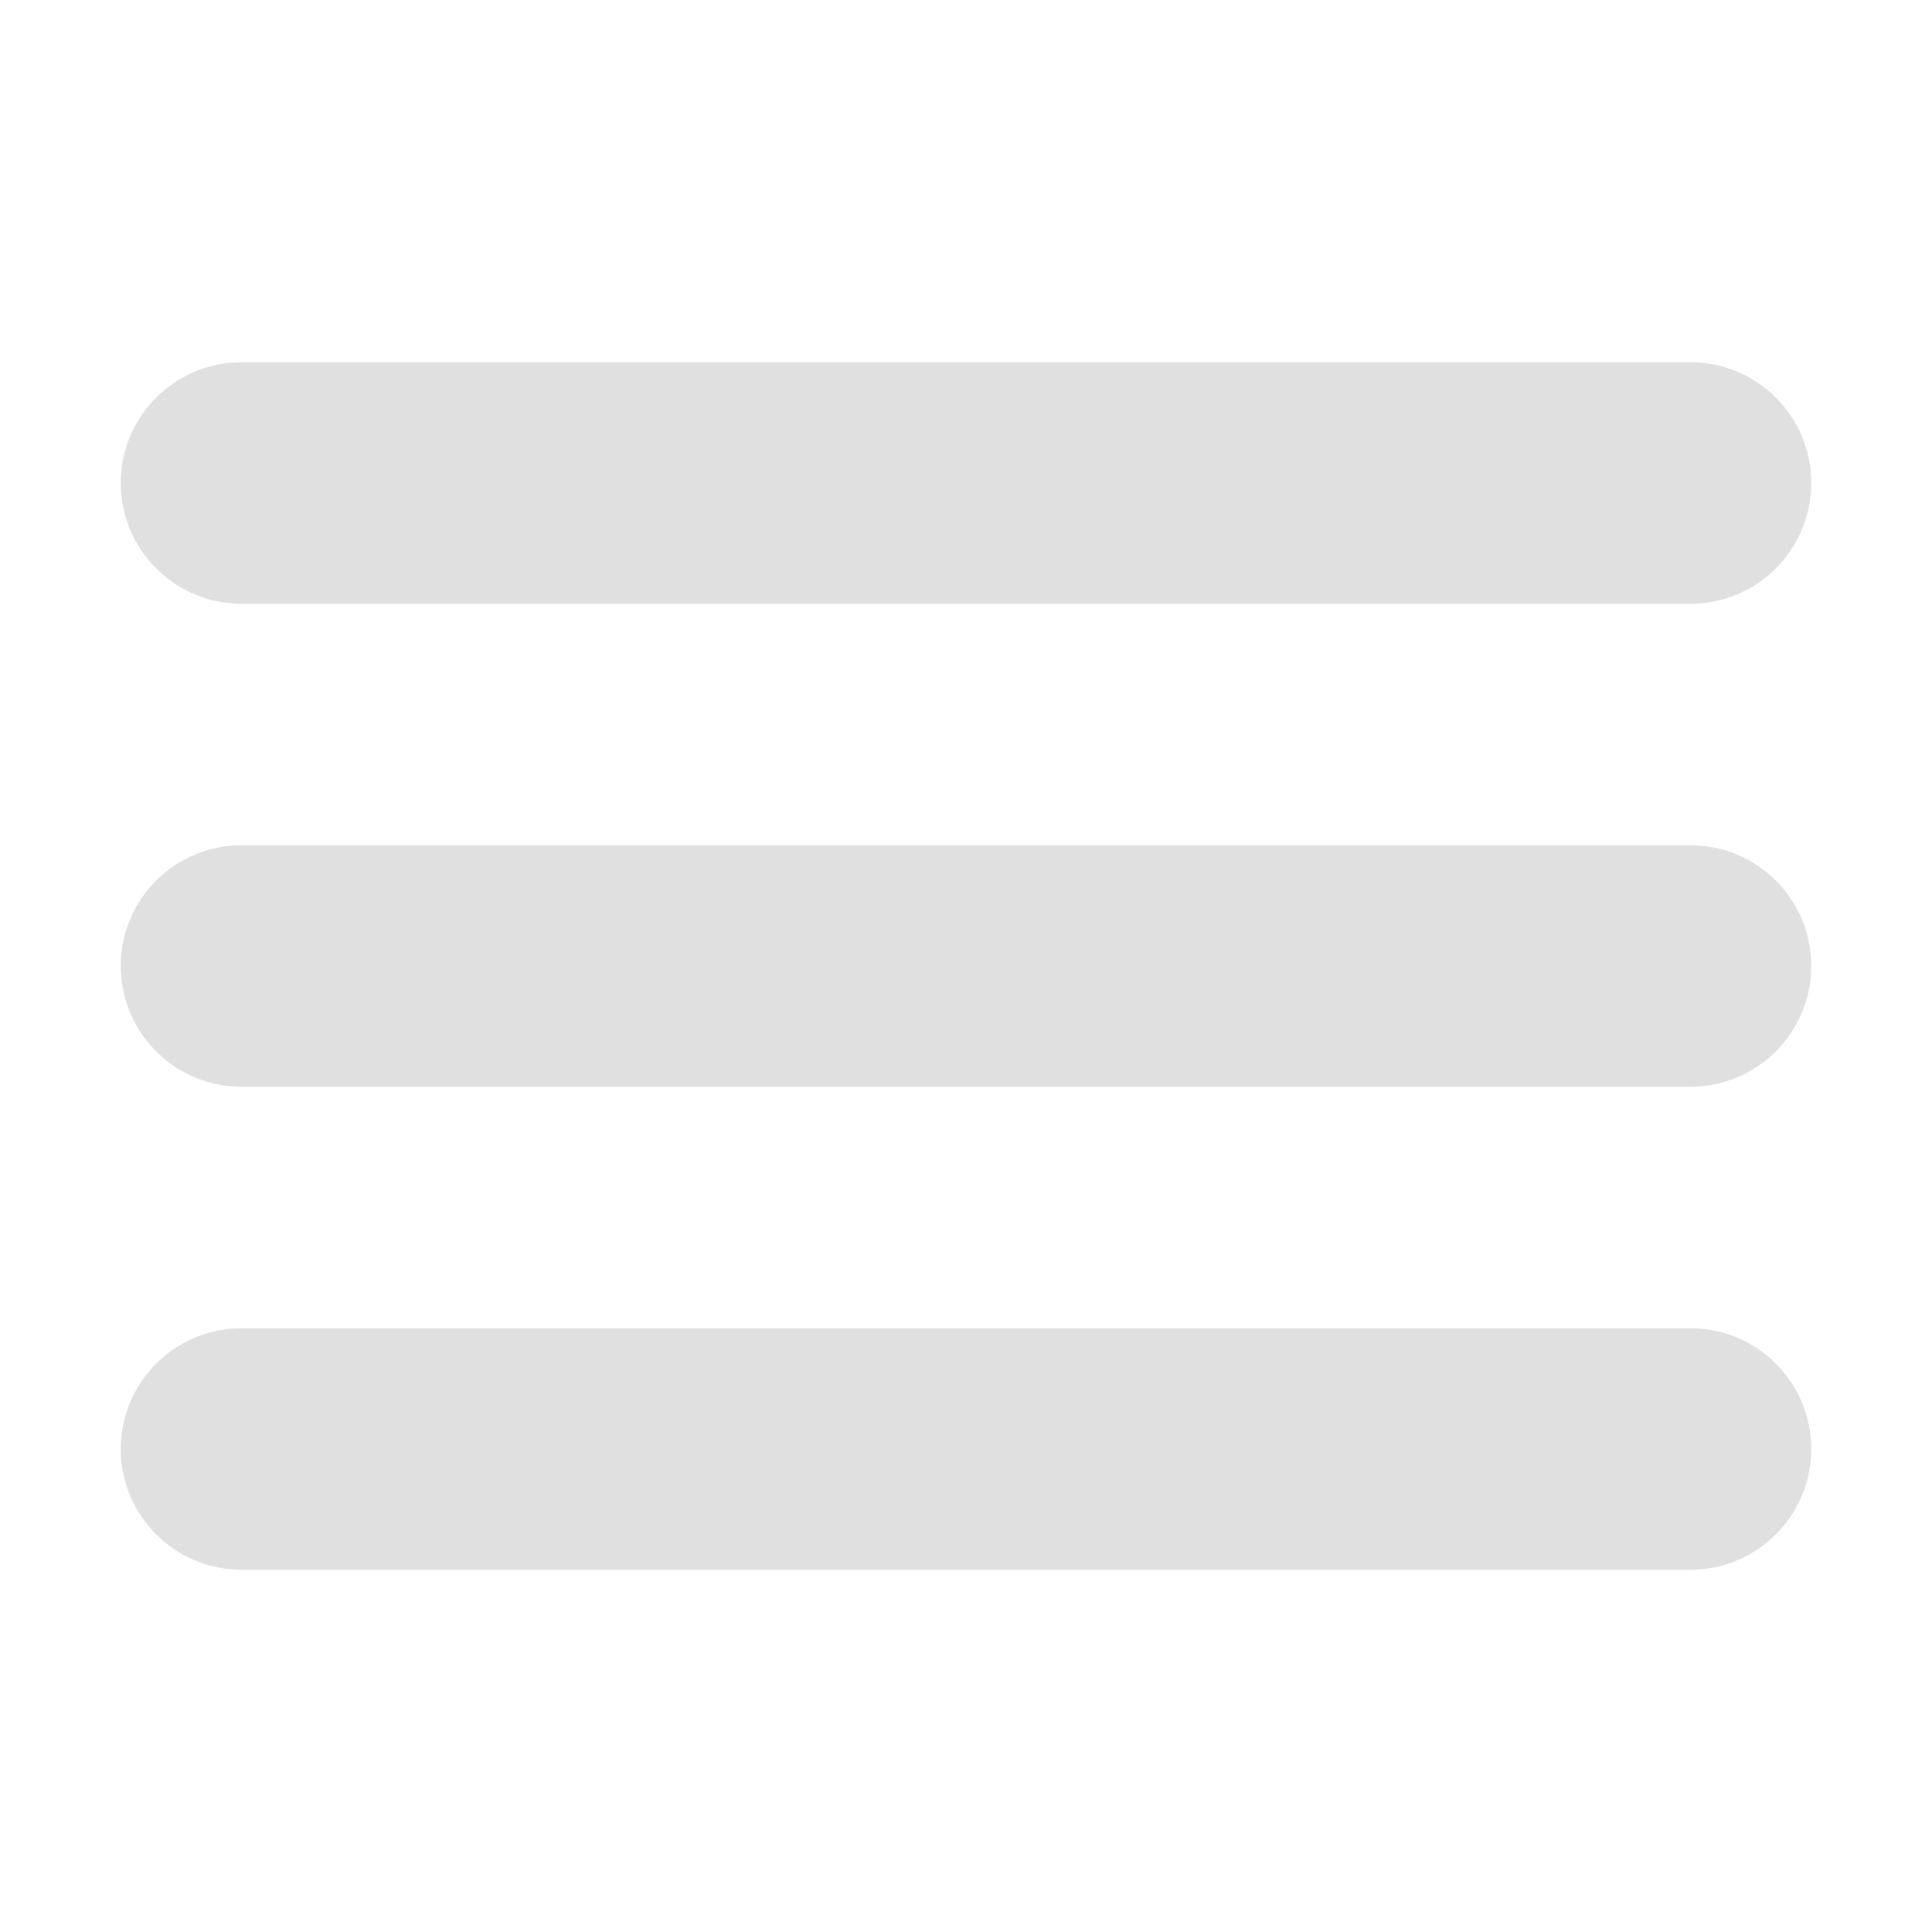
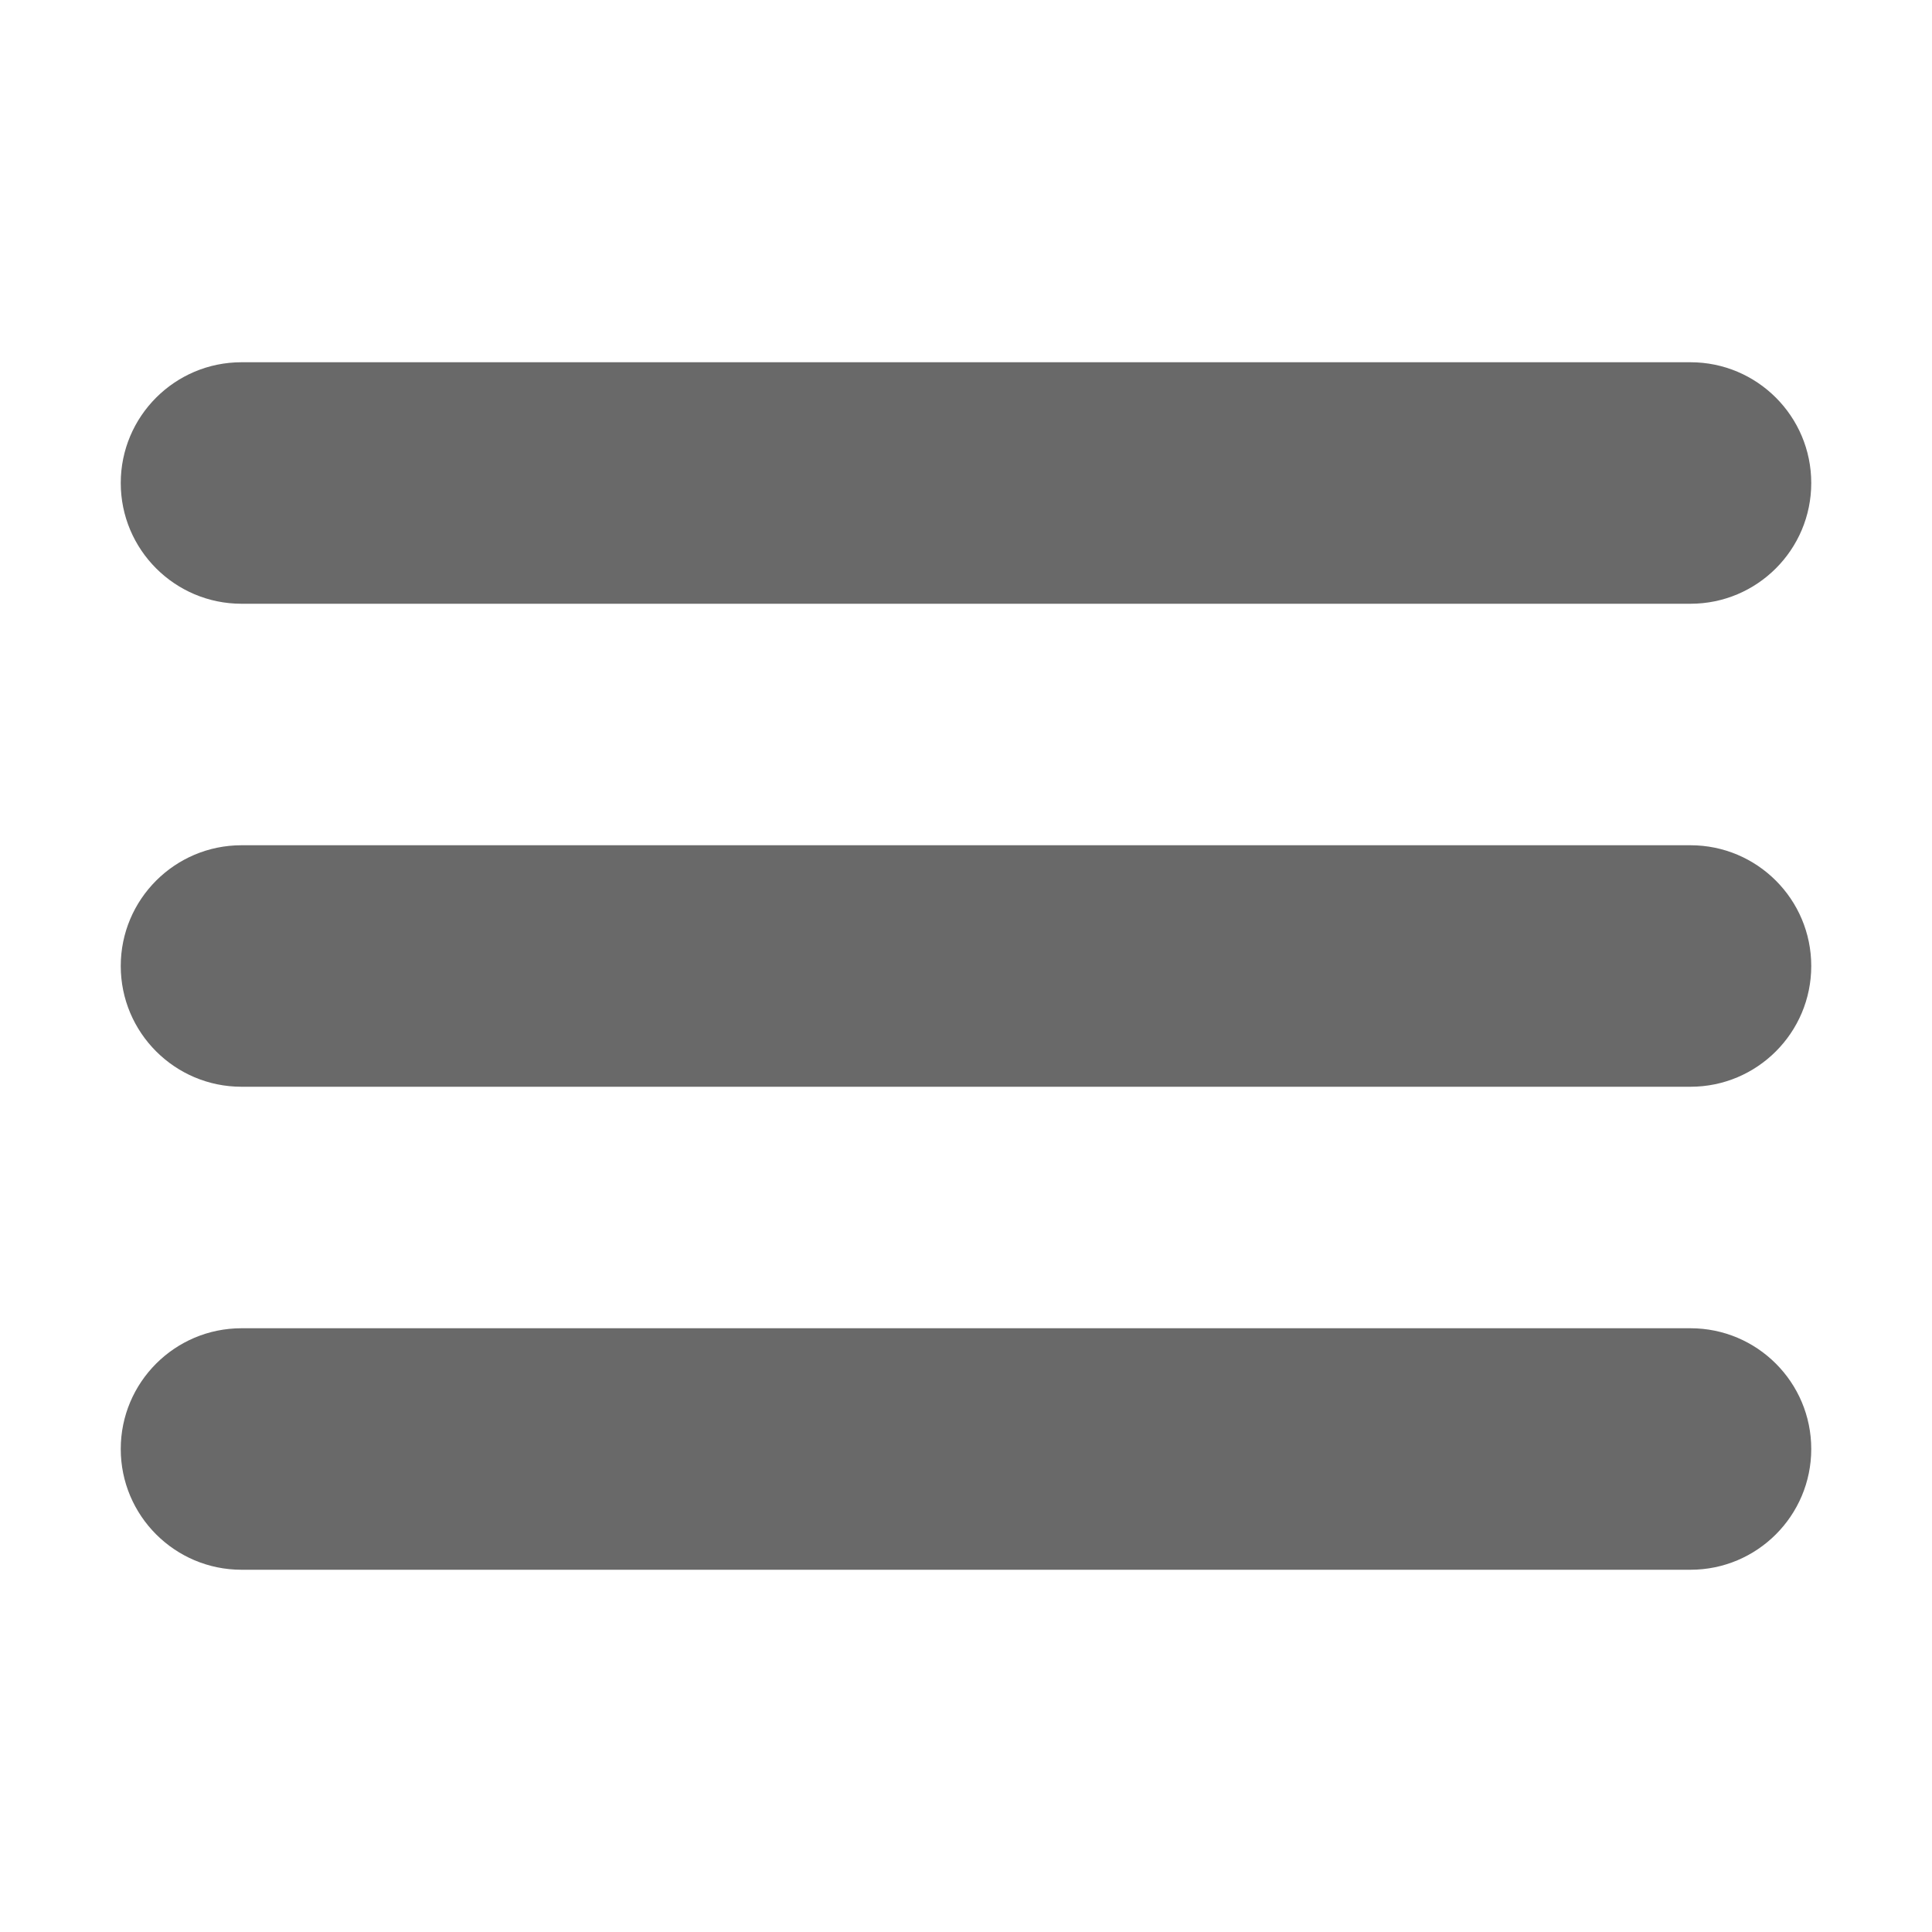
<svg xmlns="http://www.w3.org/2000/svg" width="32" height="32">
  <g>
    <rect fill="none" id="canvas_background" height="402" width="582" y="-1" x="-1" />
  </g>
  <g>
-     <path fill="#e0e0e0" id="svg_1" d="m4,10l24,0c1.104,0 2,-0.896 2,-2s-0.896,-2 -2,-2l-24,0c-1.104,0 -2,0.896 -2,2s0.896,2 2,2zm24,4l-24,0c-1.104,0 -2,0.896 -2,2s0.896,2 2,2l24,0c1.104,0 2,-0.896 2,-2s-0.896,-2 -2,-2zm0,8l-24,0c-1.104,0 -2,0.896 -2,2s0.896,2 2,2l24,0c1.104,0 2,-0.896 2,-2s-0.896,-2 -2,-2z" />
+     <path fill="#696969" id="svg_1" d="m4,10l24,0c1.104,0 2,-0.896 2,-2s-0.896,-2 -2,-2l-24,0c-1.104,0 -2,0.896 -2,2s0.896,2 2,2zm24,4l-24,0c-1.104,0 -2,0.896 -2,2s0.896,2 2,2l24,0c1.104,0 2,-0.896 2,-2s-0.896,-2 -2,-2zm0,8l-24,0c-1.104,0 -2,0.896 -2,2s0.896,2 2,2l24,0c1.104,0 2,-0.896 2,-2s-0.896,-2 -2,-2z" />
  </g>
</svg>
